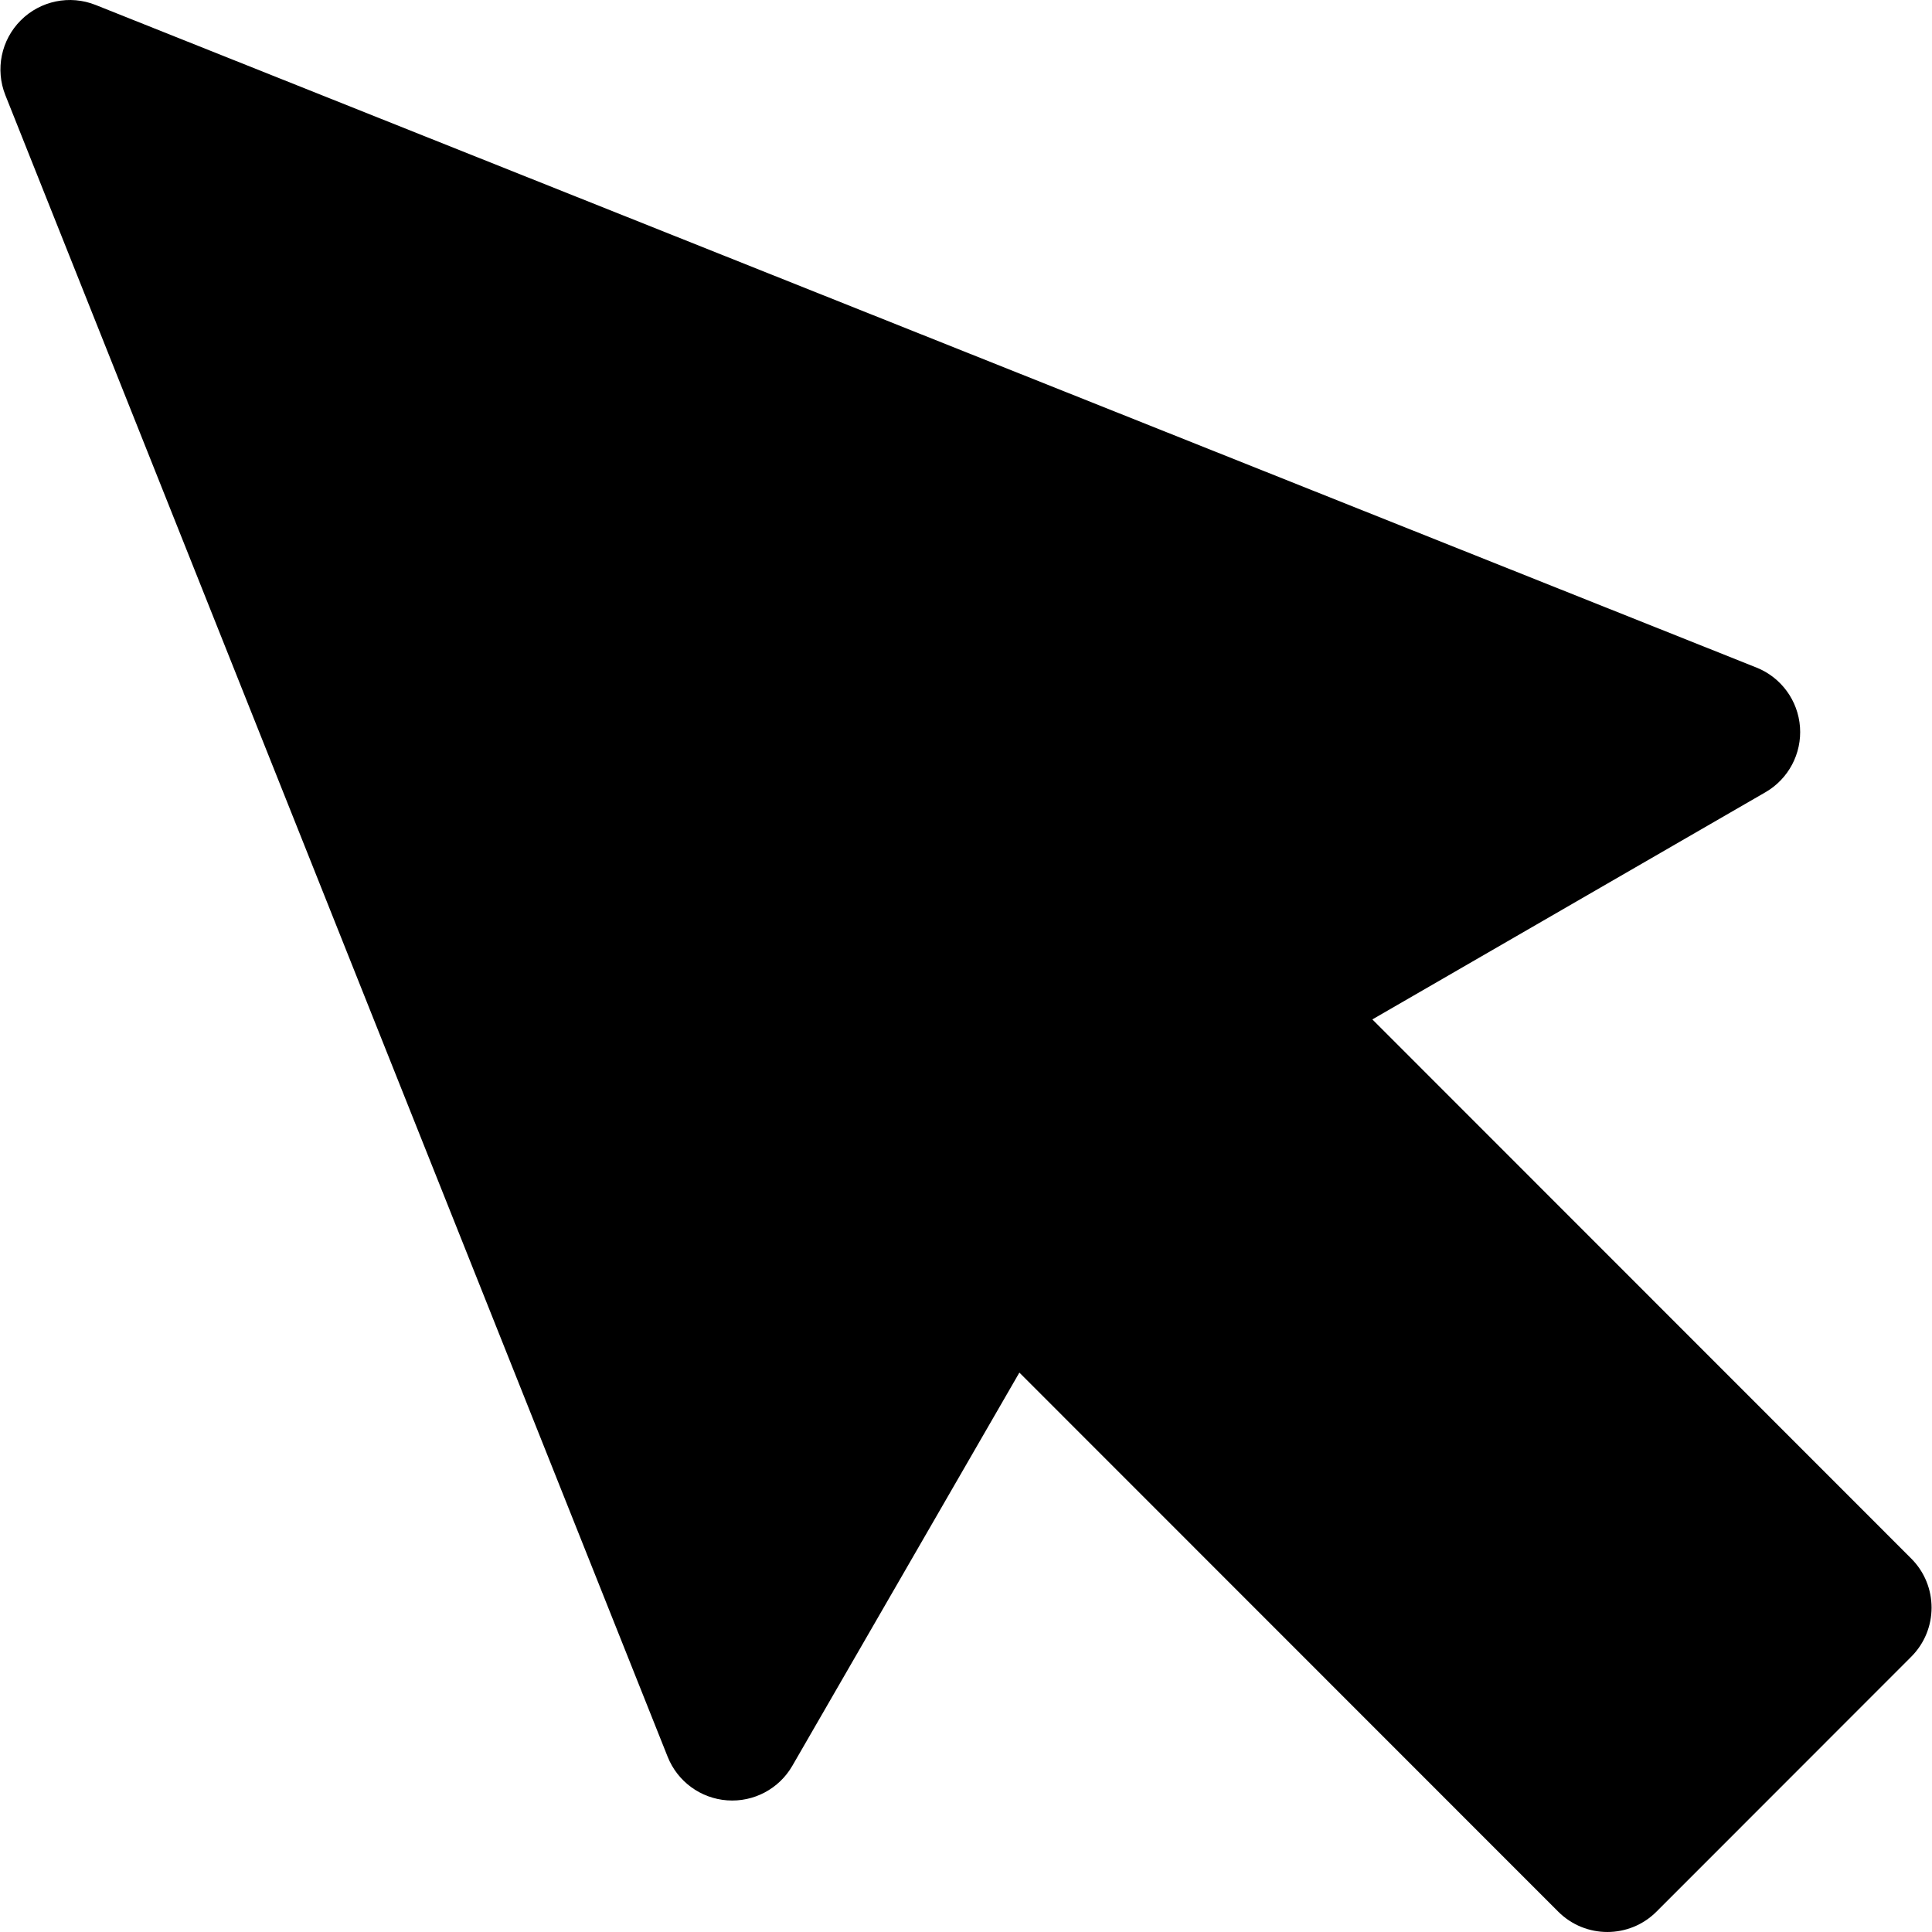
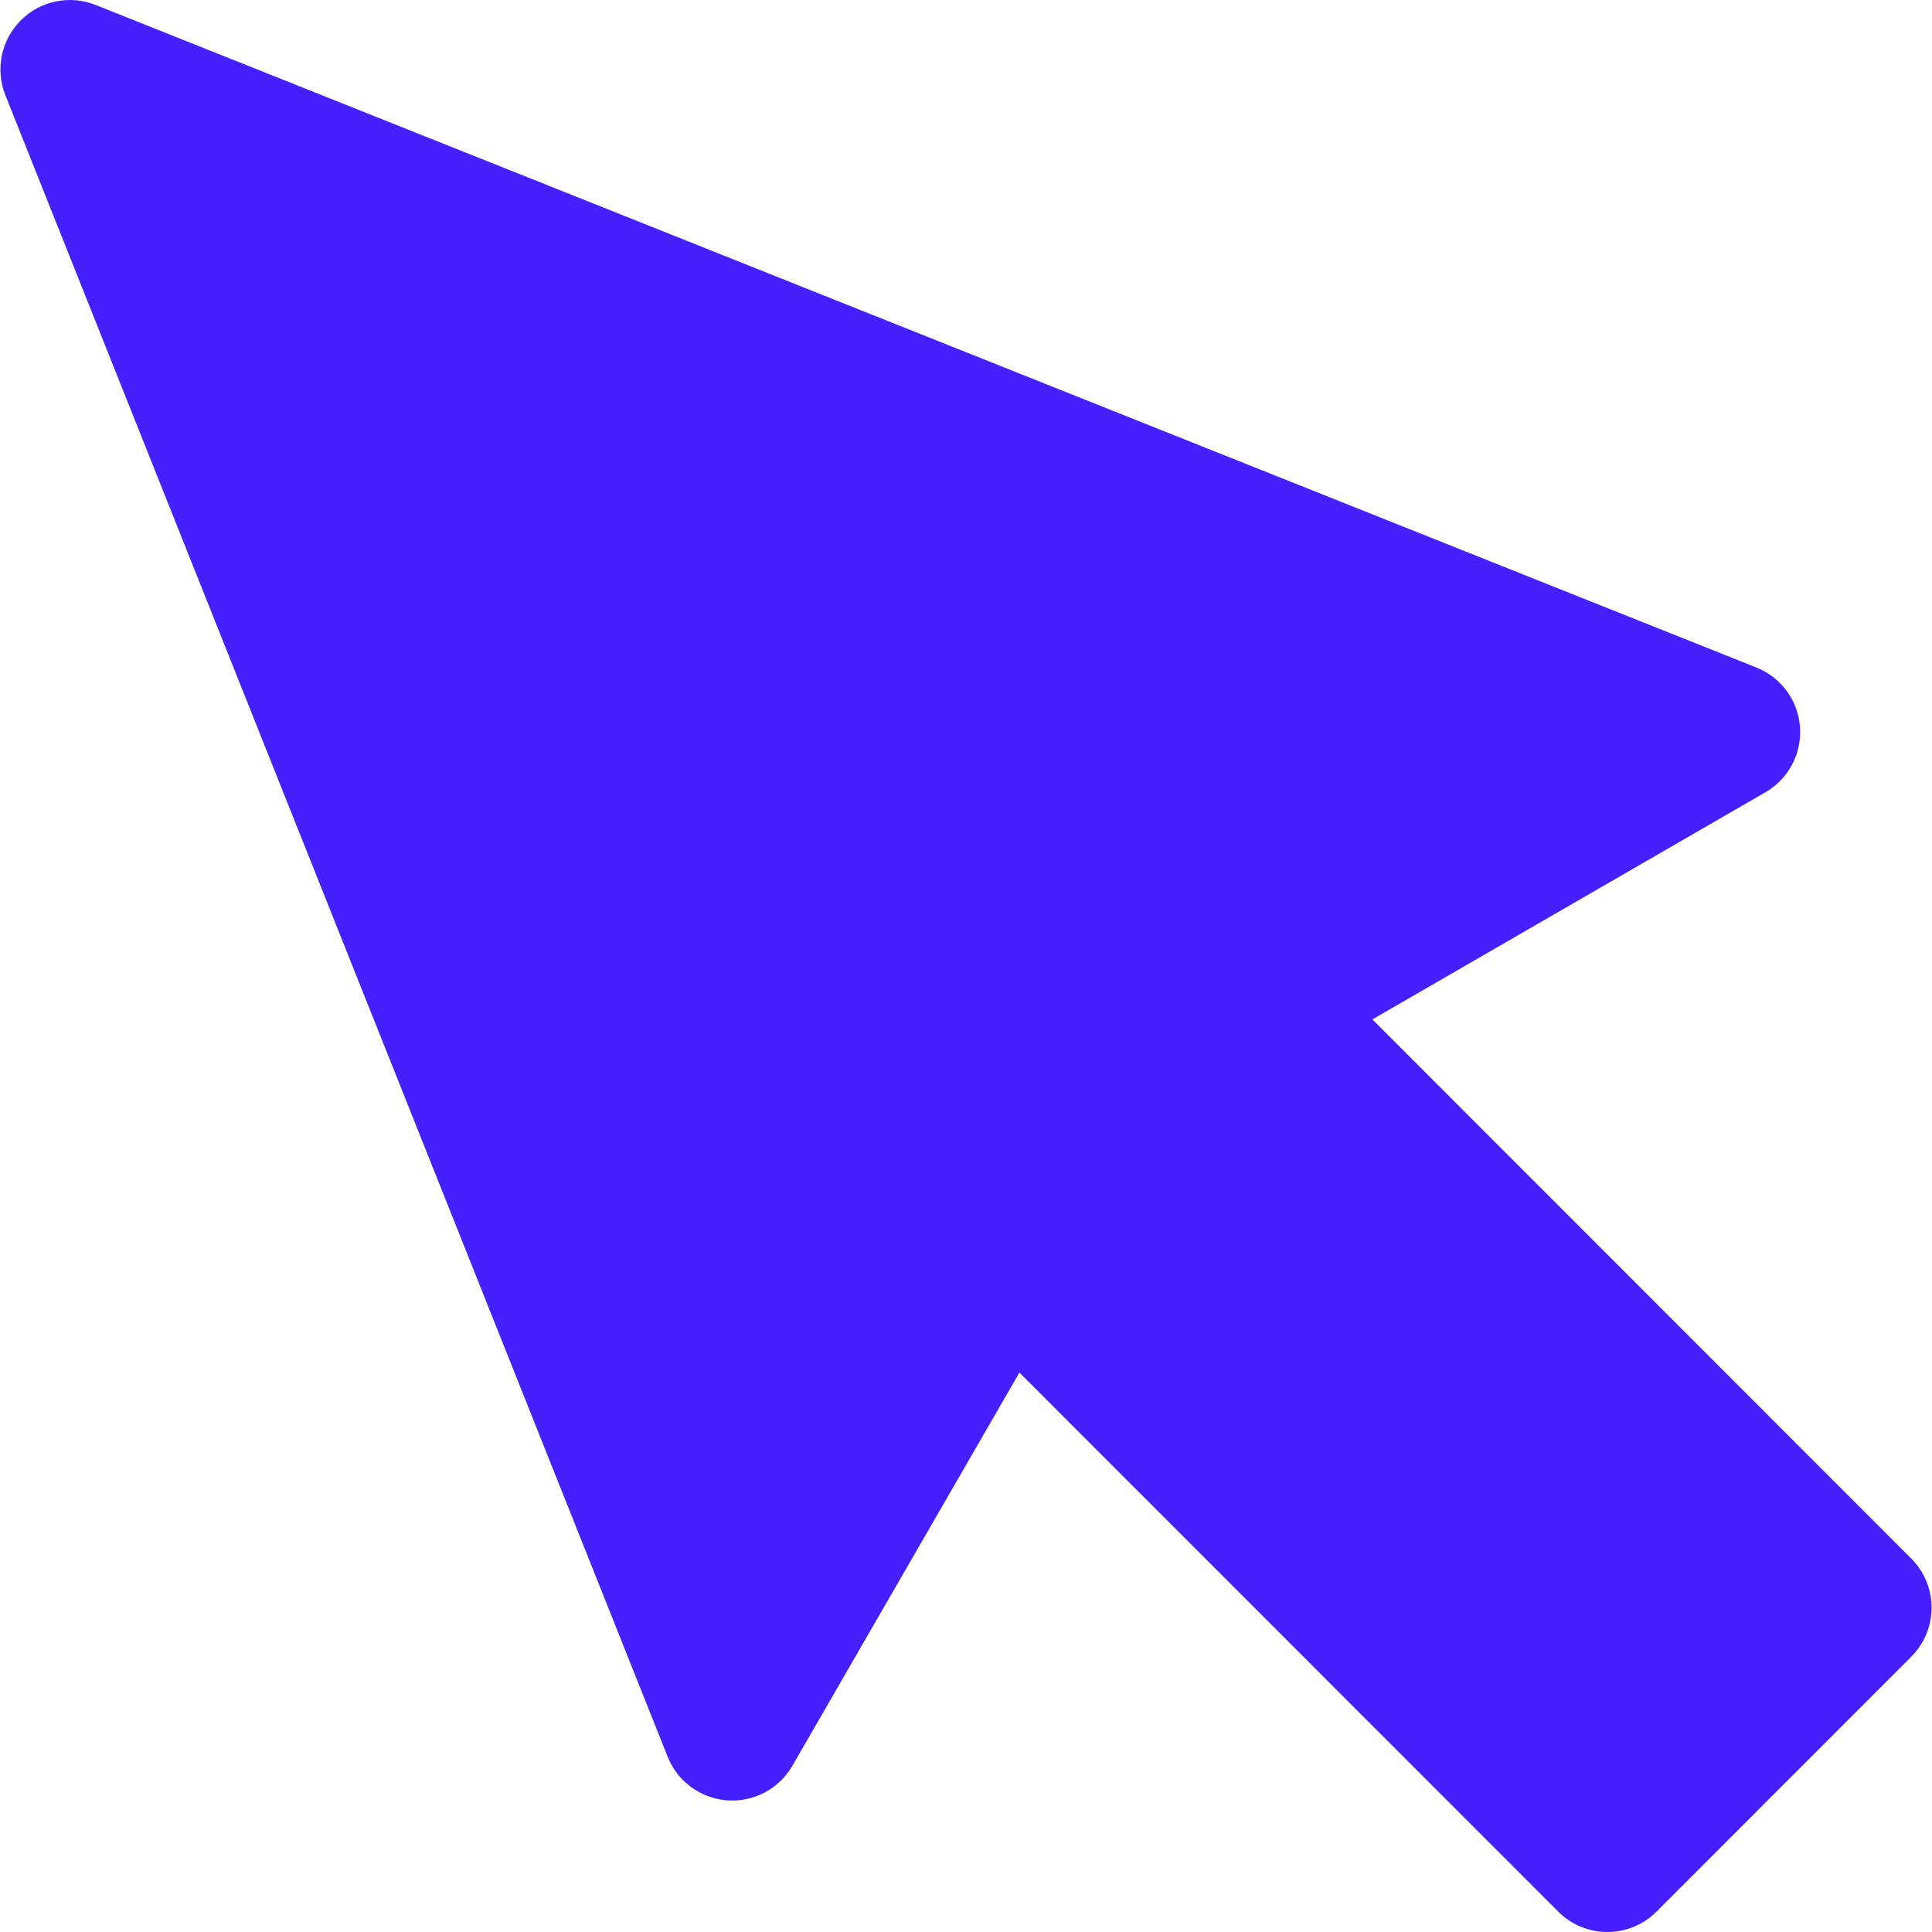
<svg xmlns="http://www.w3.org/2000/svg" viewBox="0 0 297 297">
-   <path d="M293.808 239.59l-82.841-82.878 60.437-34.929a10.68 10.68 0 00-1.386-19.161L14.699.762A10.676 10.676 0 00.825 14.631l101.813 255.434a10.674 10.674 0 009.147 6.696 10.665 10.665 0 0010.017-5.309l34.904-60.449 82.835 82.868a10.682 10.682 0 0015.104 0l39.162-39.186c4.169-4.169 4.169-10.927.001-15.095z" />
+   <path fill="#4620FC" d="M293.808 239.59l-82.841-82.878 60.437-34.929a10.68 10.68 0 00-1.386-19.161L14.699.762A10.676 10.676 0 00.825 14.631l101.813 255.434a10.674 10.674 0 009.147 6.696 10.665 10.665 0 0010.017-5.309l34.904-60.449 82.835 82.868a10.682 10.682 0 0015.104 0l39.162-39.186c4.169-4.169 4.169-10.927.001-15.095z" />
</svg>
